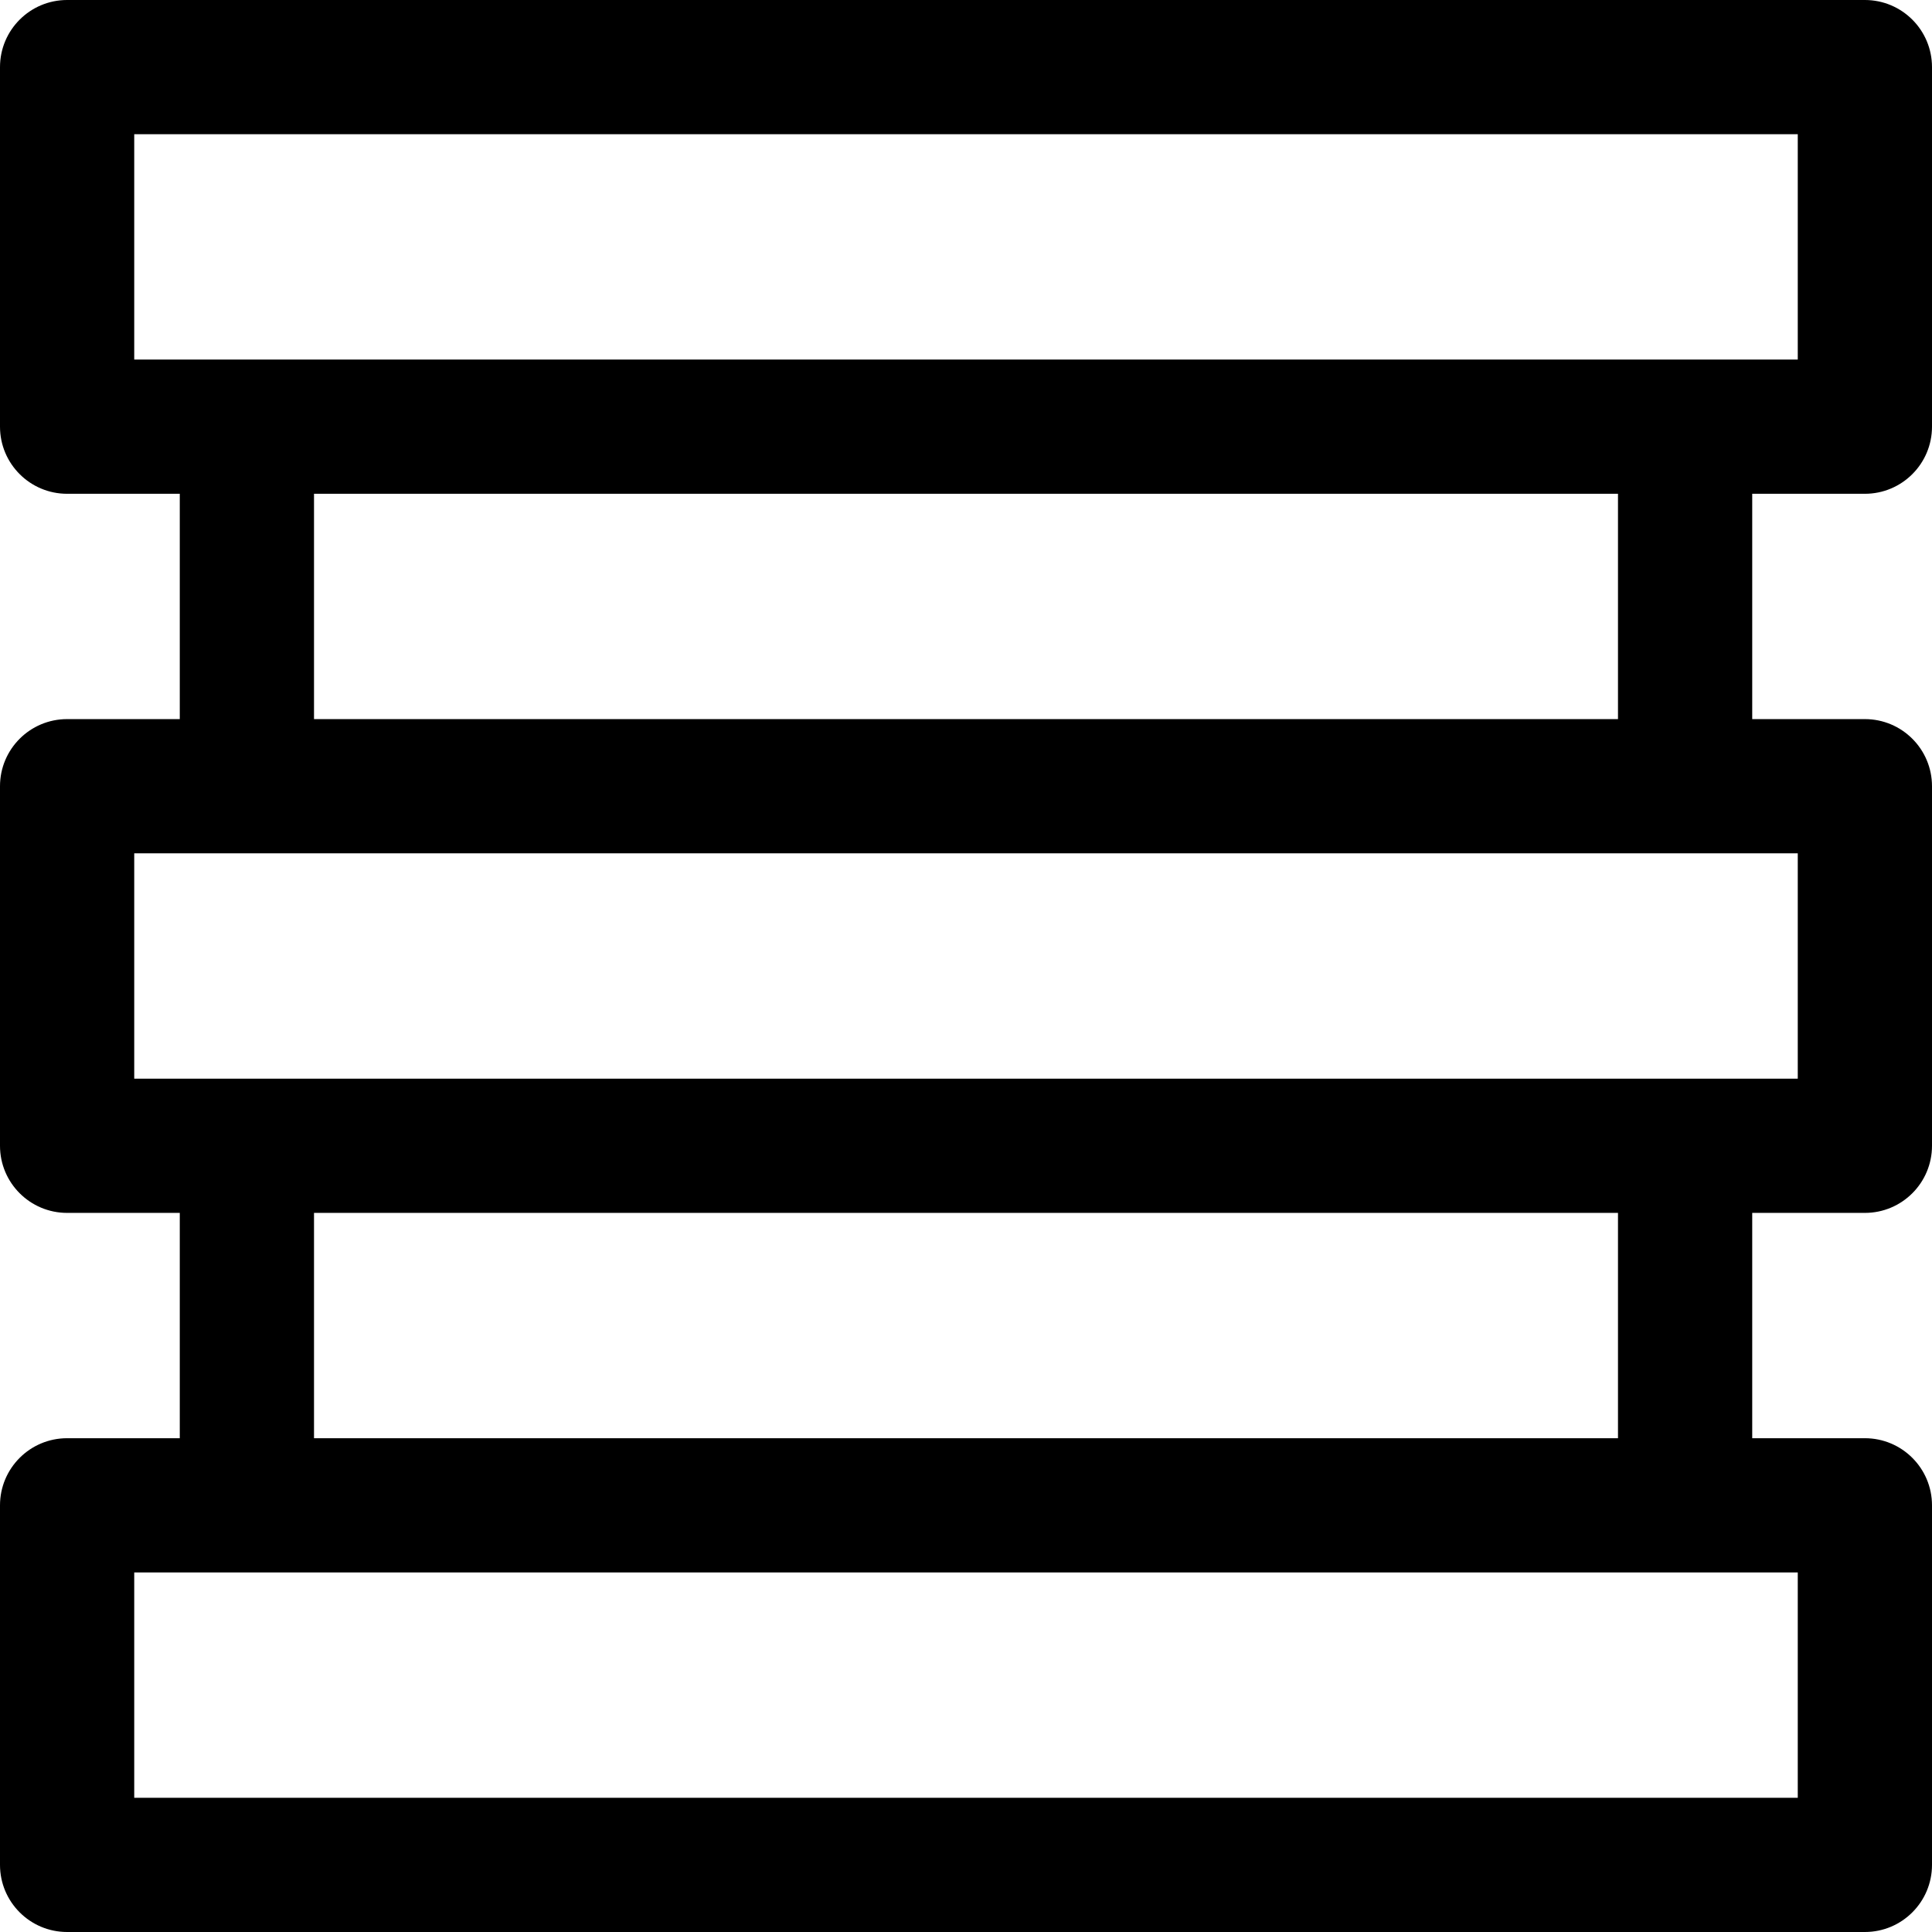
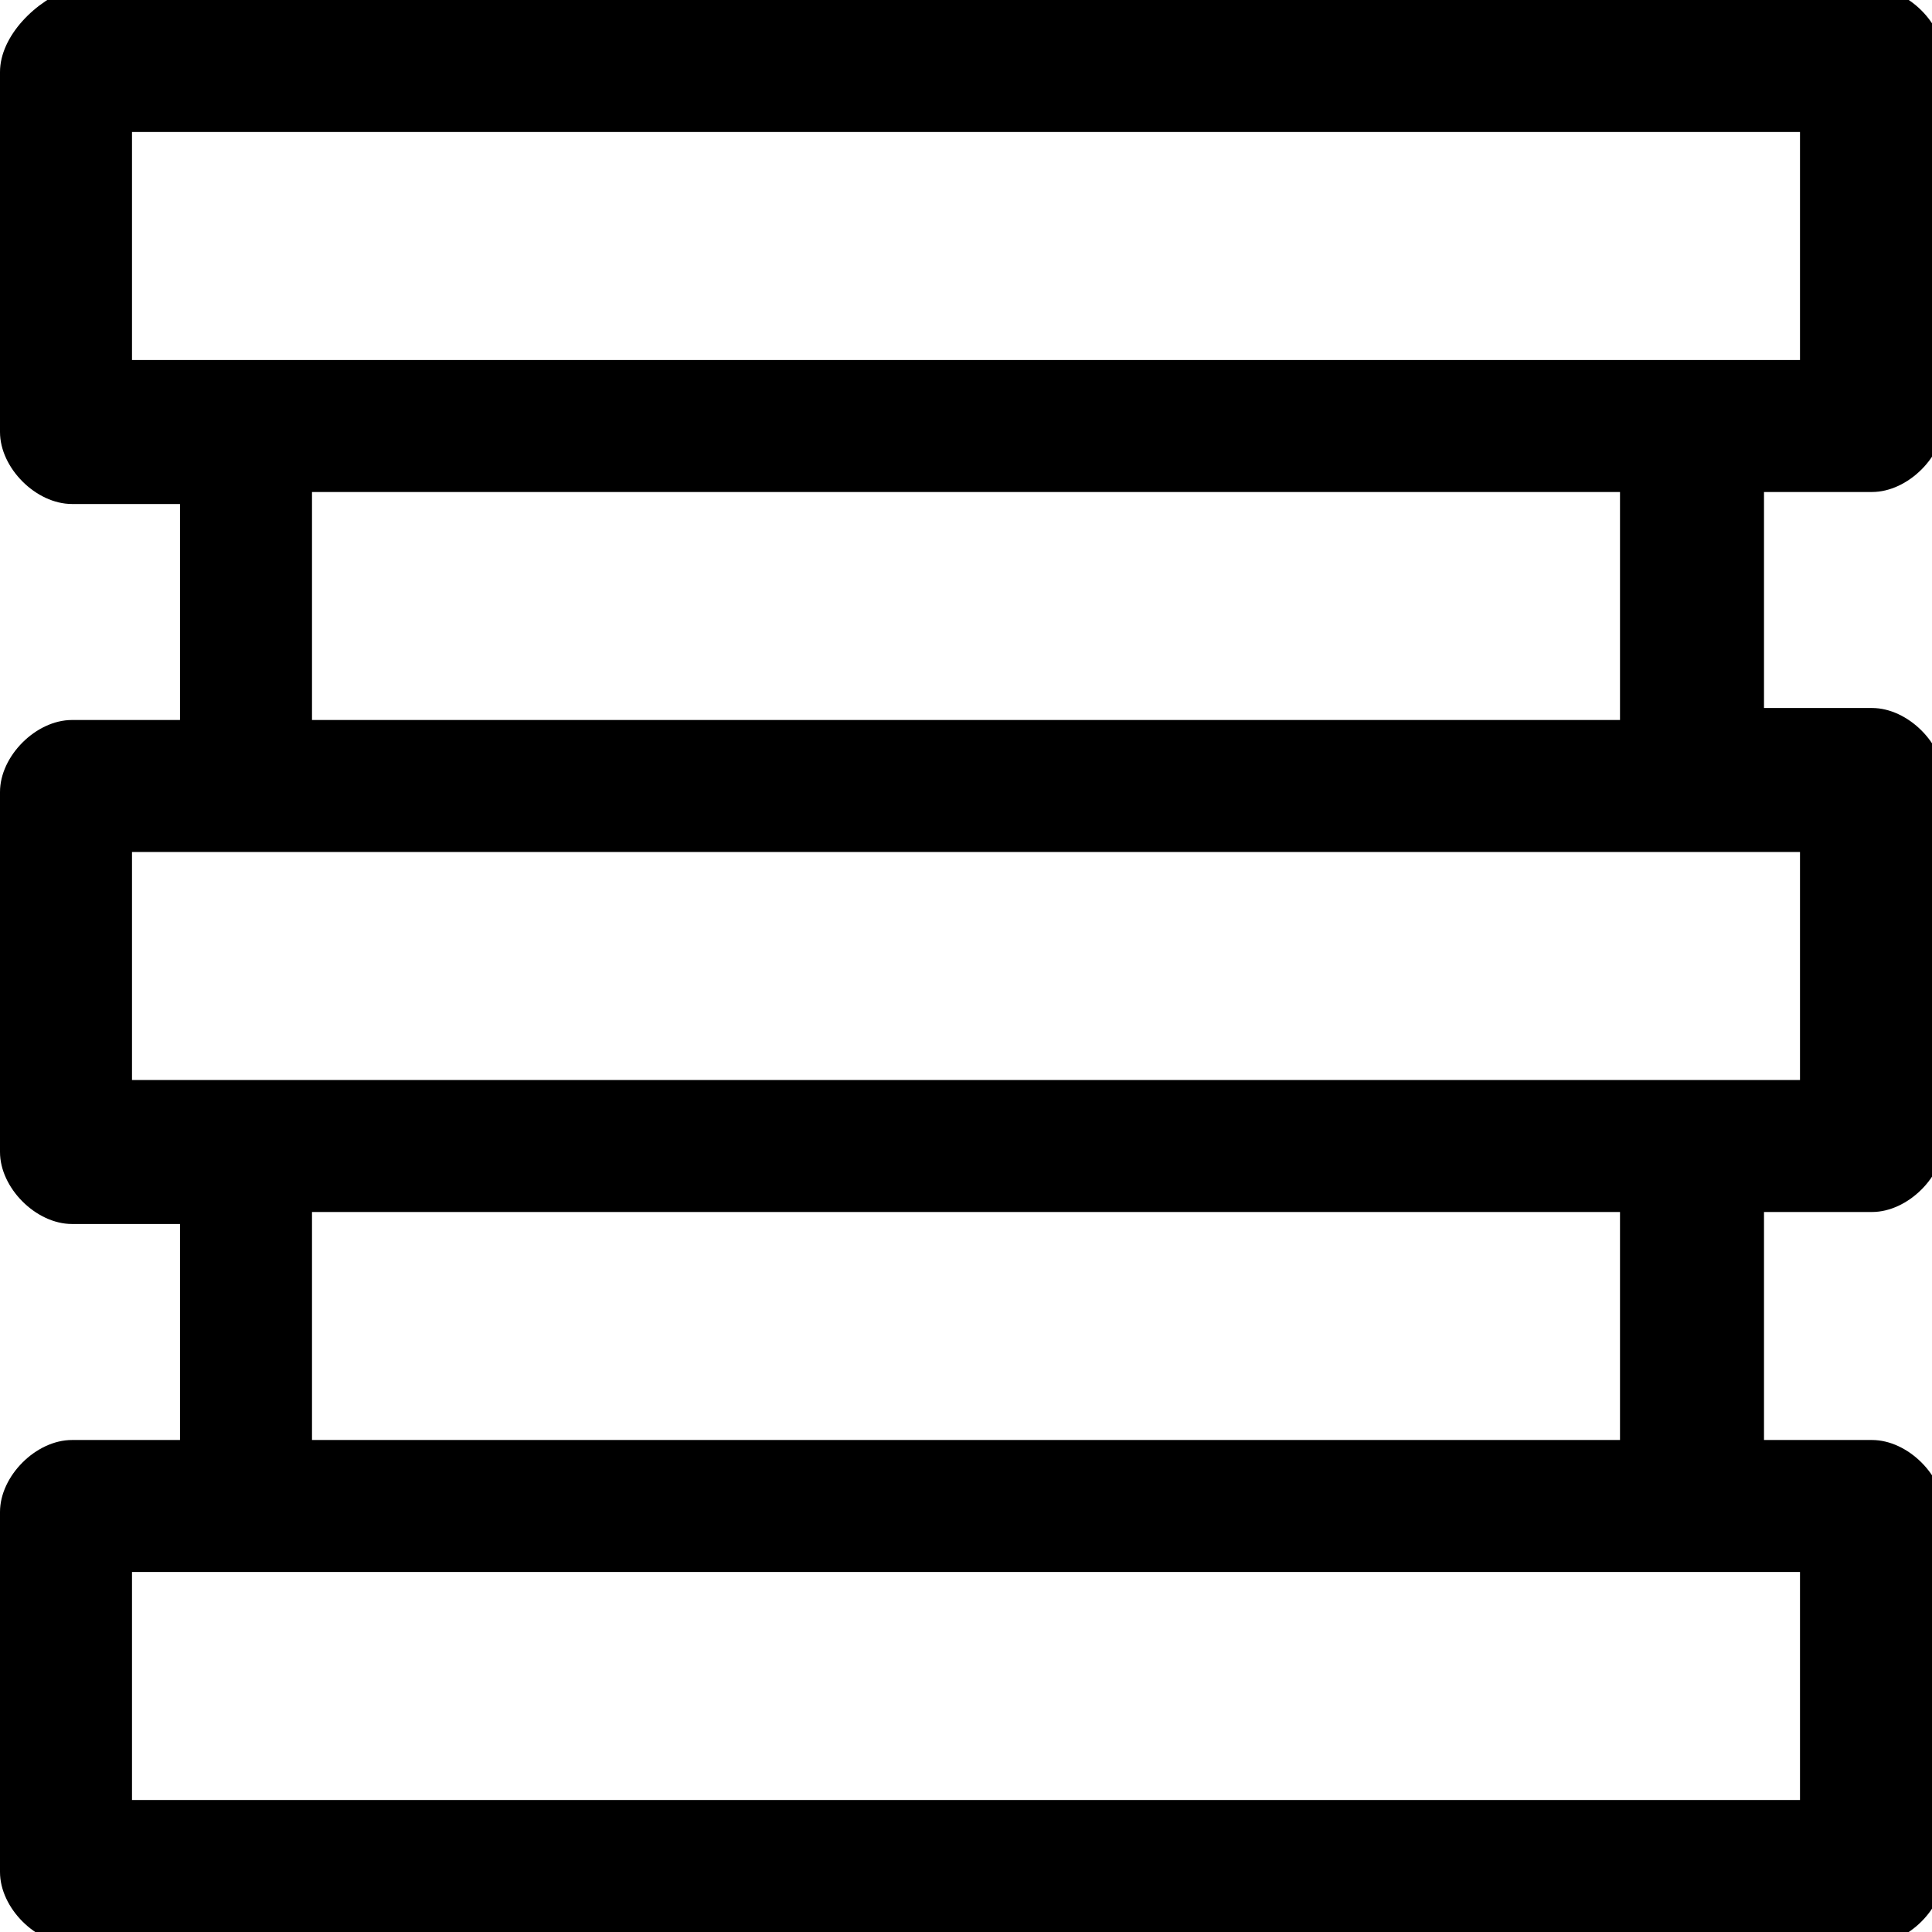
- <svg xmlns="http://www.w3.org/2000/svg" viewBox="0 0 16.12 16.12">
-   <g id="Layer_2" data-name="Layer 2">
-     <g id="Layer_1-2" data-name="Layer 1">
-       <path d="M15.56,4.12a.56.56,0,0,0,.56-.56v-3A.56.56,0,0,0,15.56,0H.56A.56.56,0,0,0,0,.56v3a.56.56,0,0,0,.56.56H1.5V6H.56A.56.56,0,0,0,0,6.56v3a.56.56,0,0,0,.56.56H1.5V12H.56a.56.56,0,0,0-.56.56v3a.56.56,0,0,0,.56.56h15a.56.56,0,0,0,.56-.56v-3a.56.56,0,0,0-.56-.56h-.94V10.12h.94a.56.56,0,0,0,.56-.56v-3A.56.56,0,0,0,15.56,6h-.94V4.12Zm-14.44-3H15V3H1.12ZM15,15H1.12V13.12H15Zm-1.5-3H2.62V10.12H13.5ZM15,9H1.12V7.12H15ZM13.5,6H2.62V4.12H13.5Z" />
-     </g>
+ <svg xmlns="http://www.w3.org/2000/svg" version="1.1" id="Layer_1" x="0px" y="0px" viewBox="0 0 16.1 16.1" style="enable-background:new 0 0 16.1 16.1;" xml:space="preserve">
+   <g id="Layer_1-2">
+     <path d="M15.6,4.1c0.3,0,0.6-0.3,0.6-0.6v0v-3c0-0.3-0.3-0.6-0.6-0.6c0,0,0,0,0,0h-15C0.3,0,0,0.3,0,0.6v3c0,0.3,0.3,0.6,0.6,0.6   h0.9V6H0.6C0.3,6,0,6.3,0,6.6v3c0,0.3,0.3,0.6,0.6,0.6c0,0,0,0,0,0h0.9V12H0.6C0.3,12,0,12.3,0,12.6c0,0,0,0,0,0v3   c0,0.3,0.3,0.6,0.6,0.6c0,0,0,0,0,0h15c0.3,0,0.6-0.3,0.6-0.6v0v-3c0-0.3-0.3-0.6-0.6-0.6h0h-0.9v-1.9h0.9c0.3,0,0.6-0.3,0.6-0.6v0   v-3c0-0.3-0.3-0.6-0.6-0.6h-0.9V4.1H15.6z M1.1,1.1H15V3H1.1L1.1,1.1z M15,15H1.1v-1.9H15V15z M13.5,12H2.6v-1.9h10.9V12z M15,9   H1.1V7.1H15V9z M13.5,6H2.6V4.1h10.9V6z" />
  </g>
</svg>
